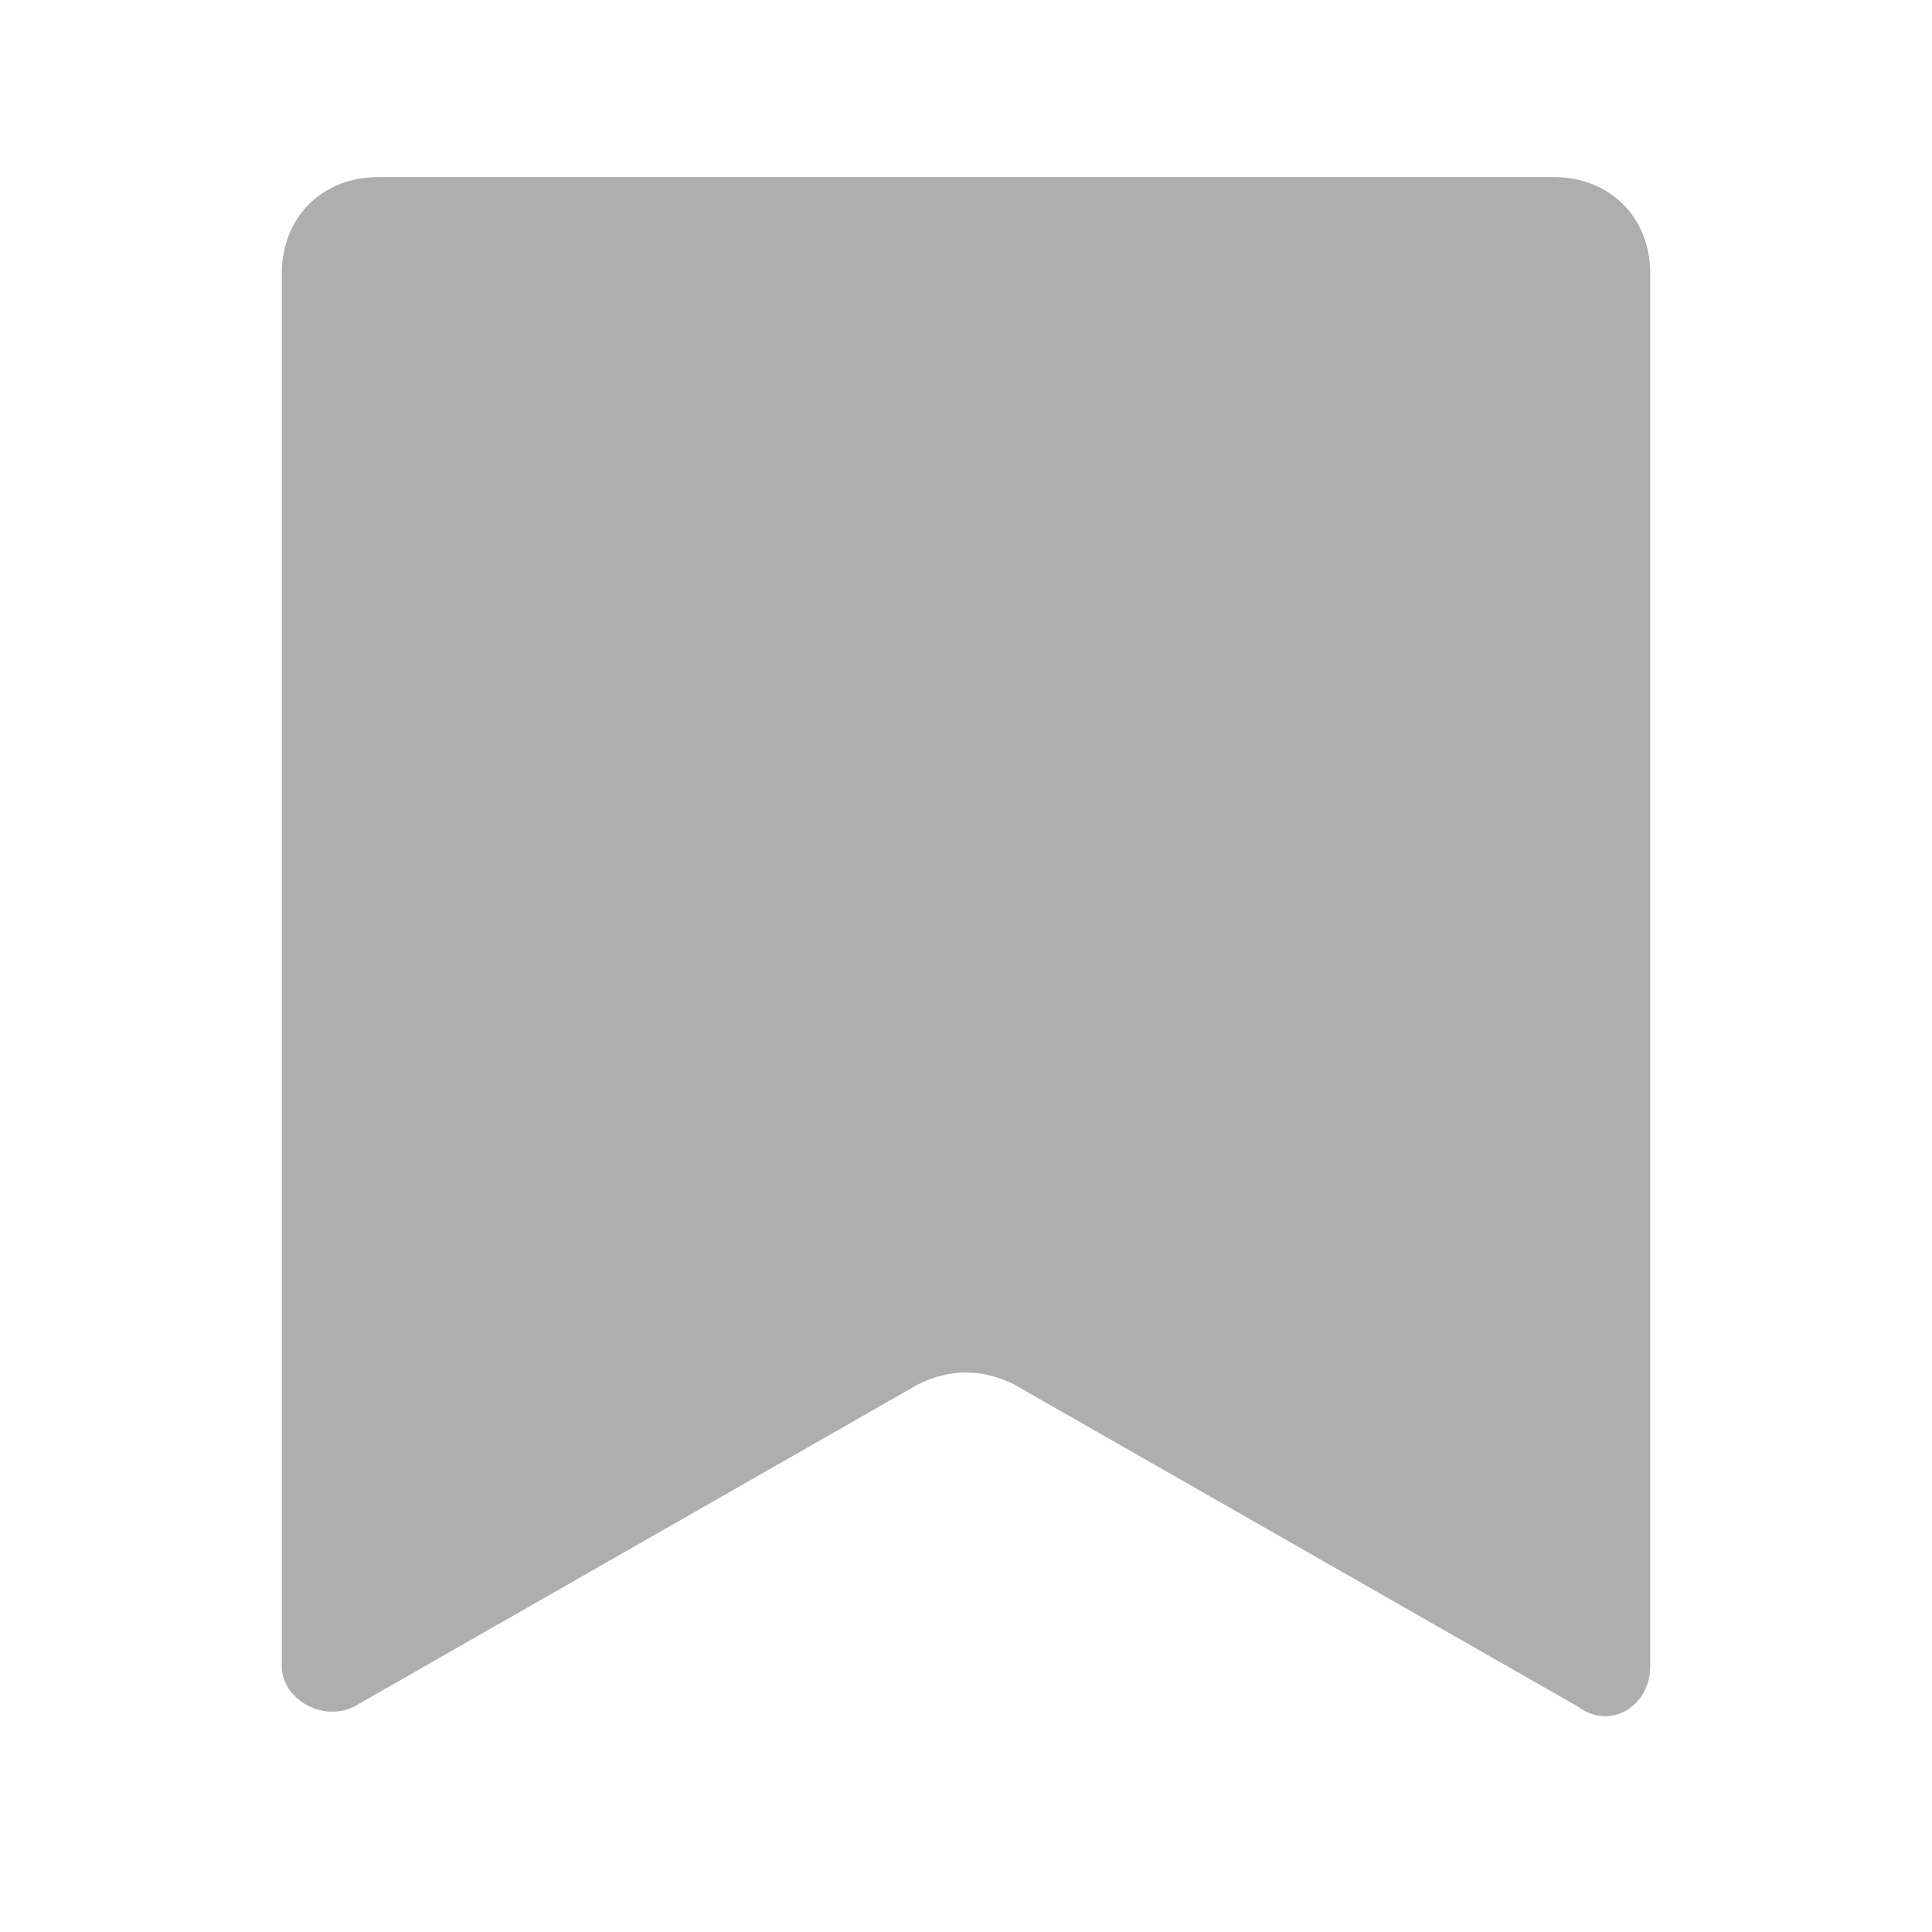
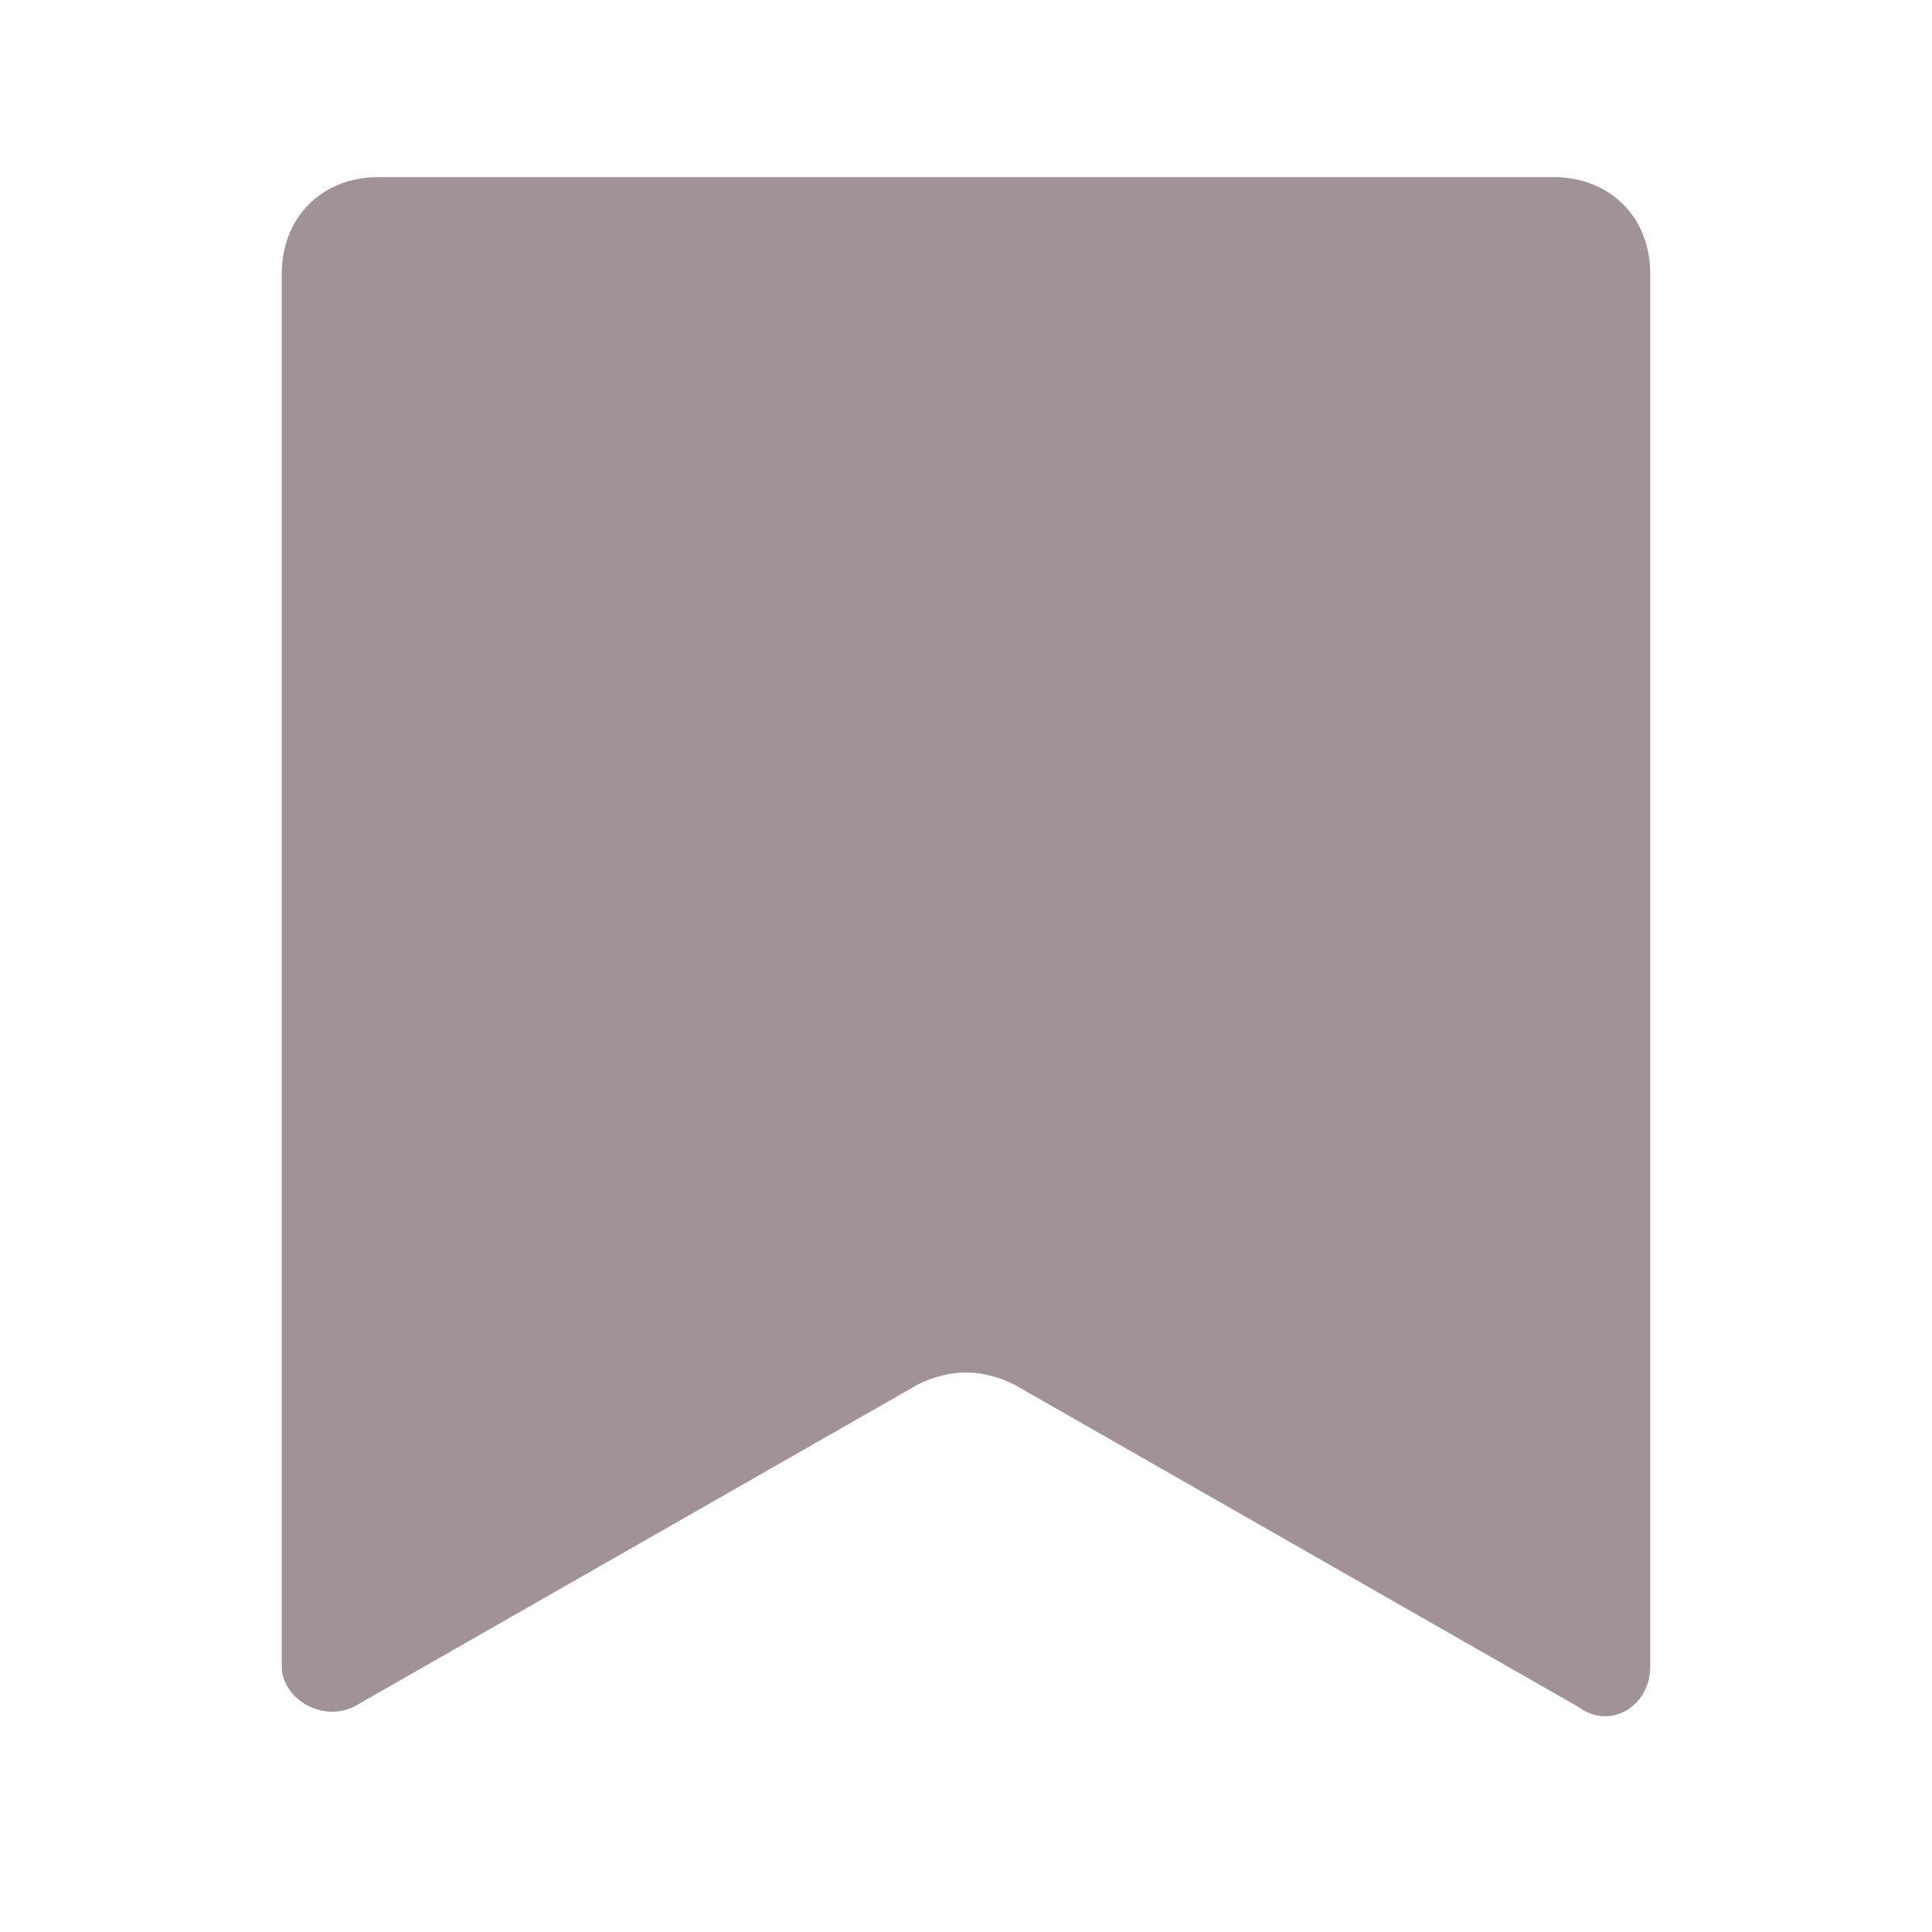
- <svg xmlns="http://www.w3.org/2000/svg" width="20" height="20" viewBox="0 0 20 20" fill="none">
-   <path fill-rule="evenodd" clip-rule="evenodd" d="M2.917 2.833C2.917 2.25 3.333 1.833 3.917 1.833H16.083C16.667 1.833 17.083 2.25 17.083 2.833V17.25C17.083 17.666 16.667 17.916 16.333 17.666L10.5 14.333C10.167 14.166 9.833 14.166 9.5 14.333L3.667 17.666C3.333 17.833 2.917 17.583 2.917 17.25V2.833Z" fill="#AEAEAE" />
+ <svg xmlns="http://www.w3.org/2000/svg" width="24" height="24" viewBox="0 0 24 24" fill="none">
+   <path fill-rule="evenodd" clip-rule="evenodd" d="M3.5 3.4C3.5 2.7 4 2.2 4.7 2.2H19.3C20 2.2 20.5 2.7 20.5 3.4V20.7C20.5 21.2 20 21.5 19.6 21.2L12.6 17.2C12.2 17 11.8 17 11.4 17.2L4.4 21.2C4 21.4 3.5 21.1 3.5 20.7V3.4Z" fill="#A1929A" />
</svg>
